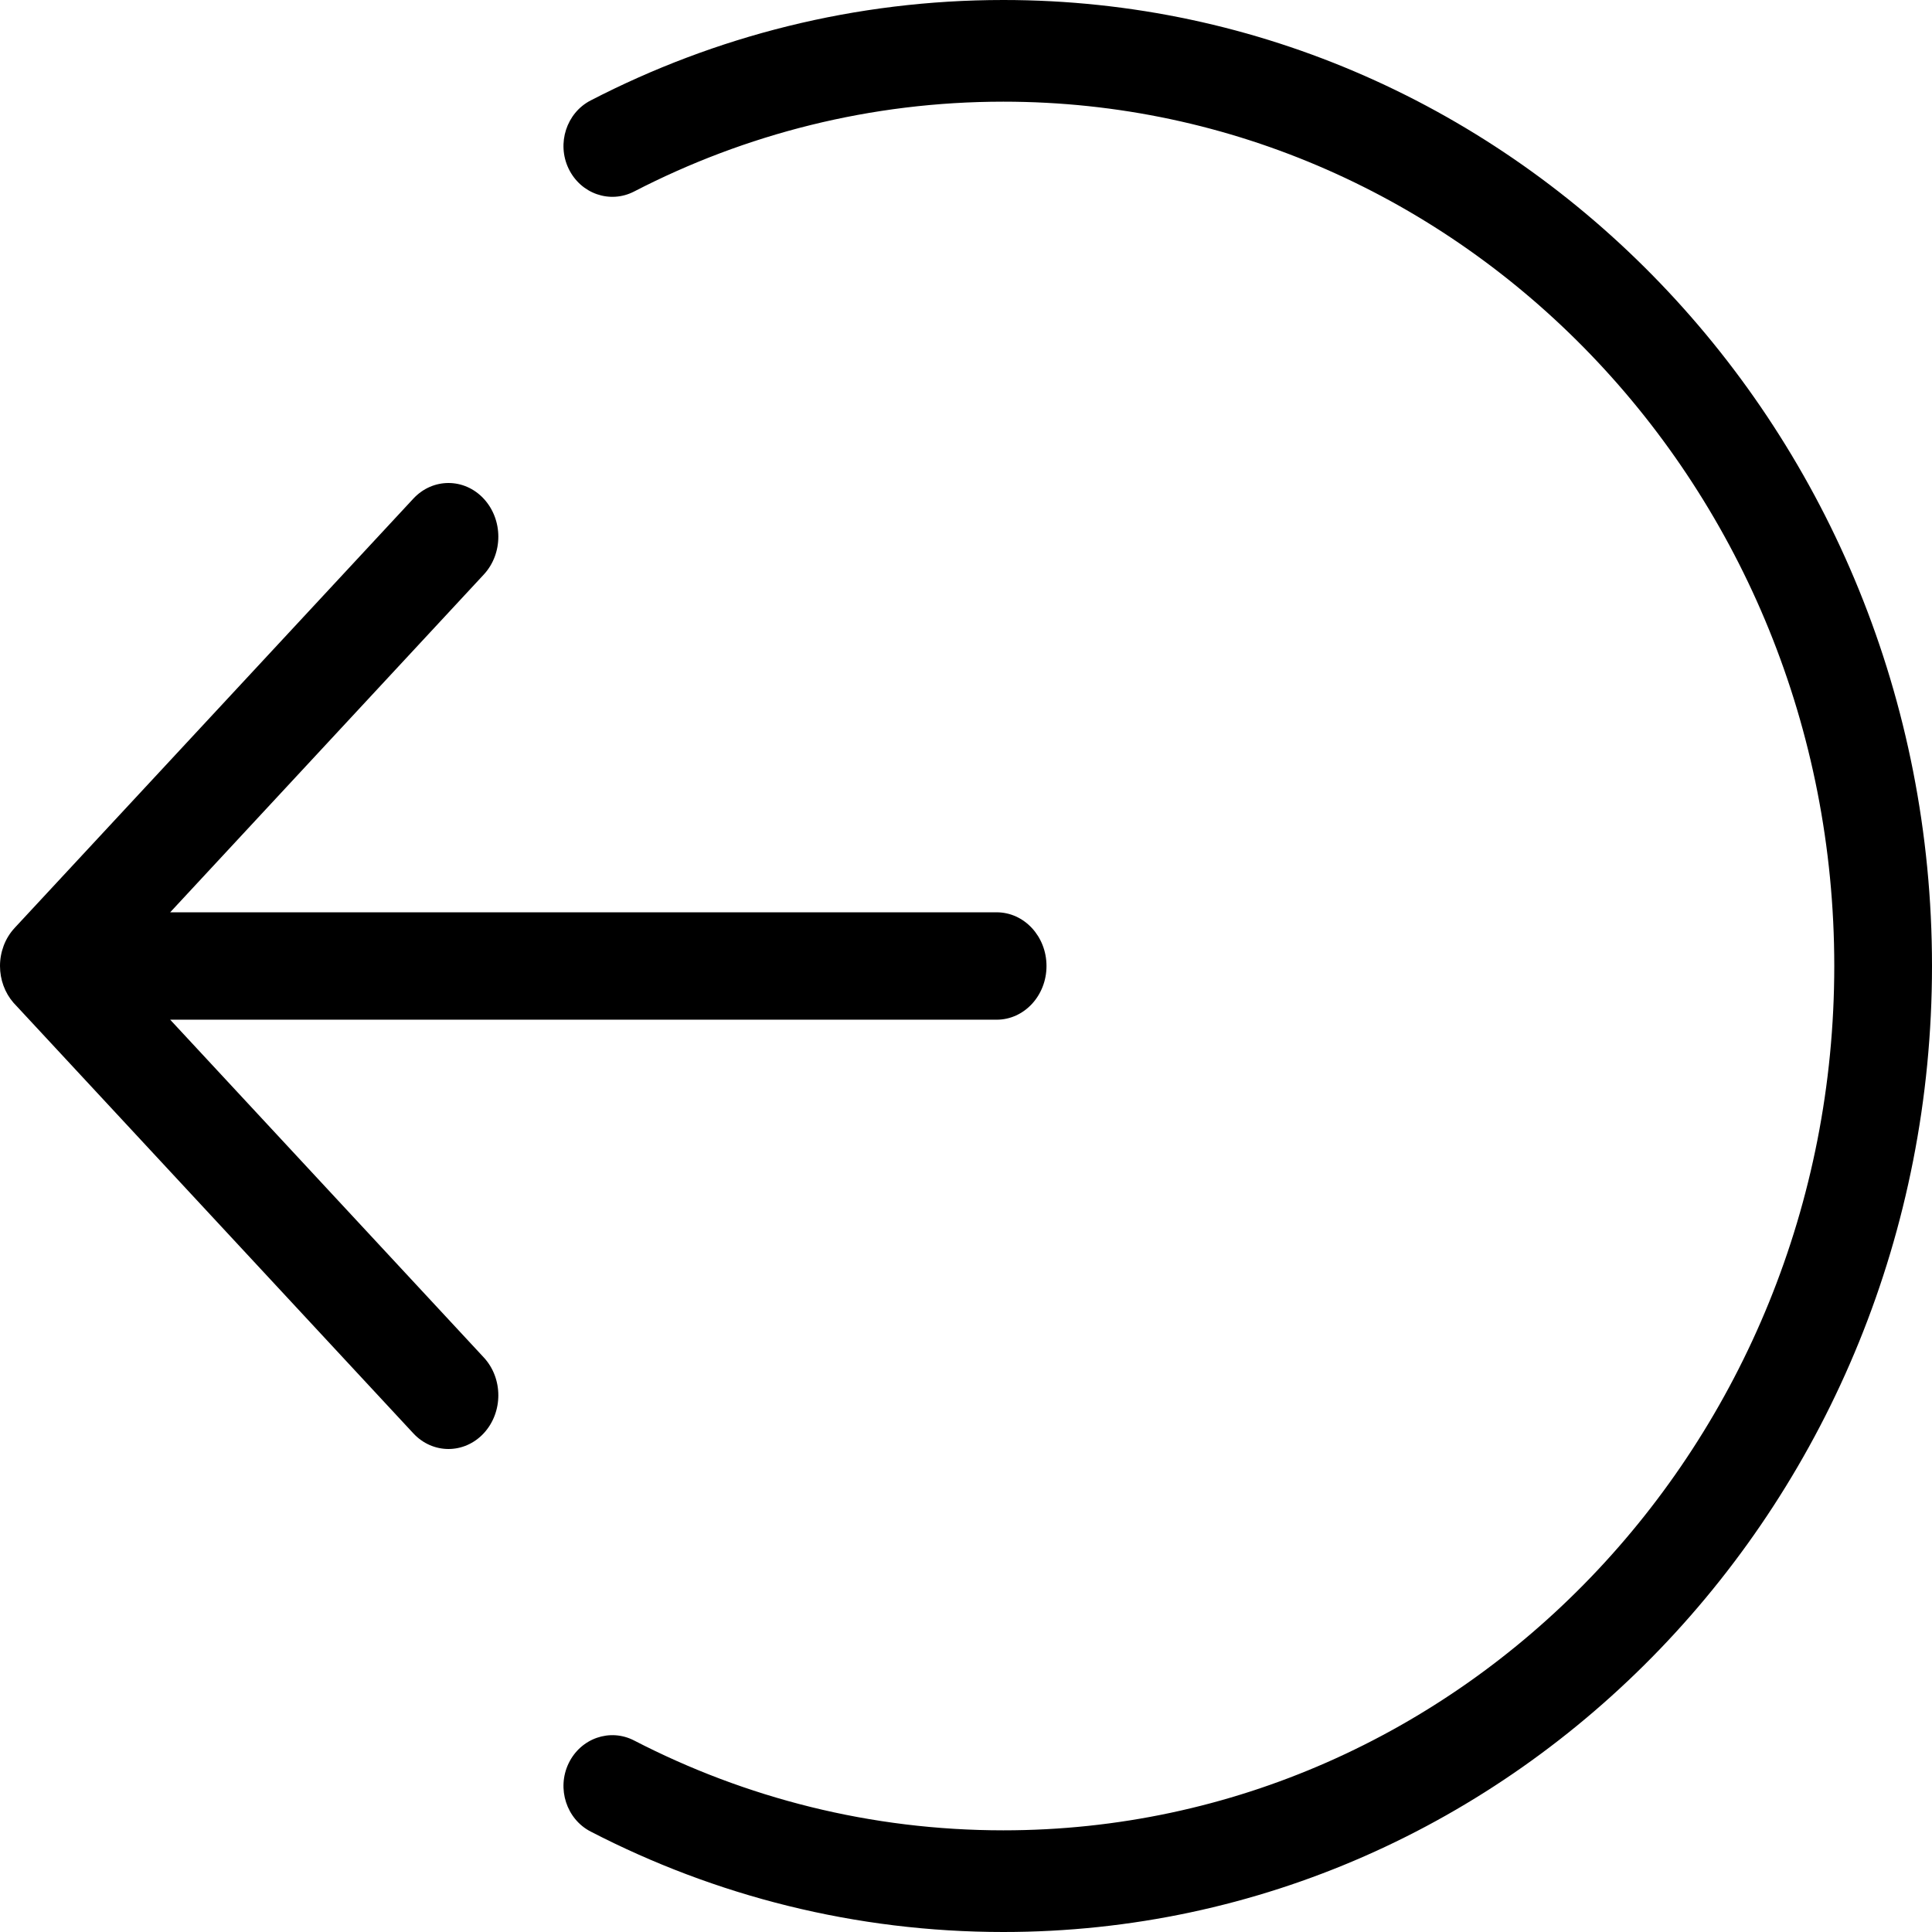
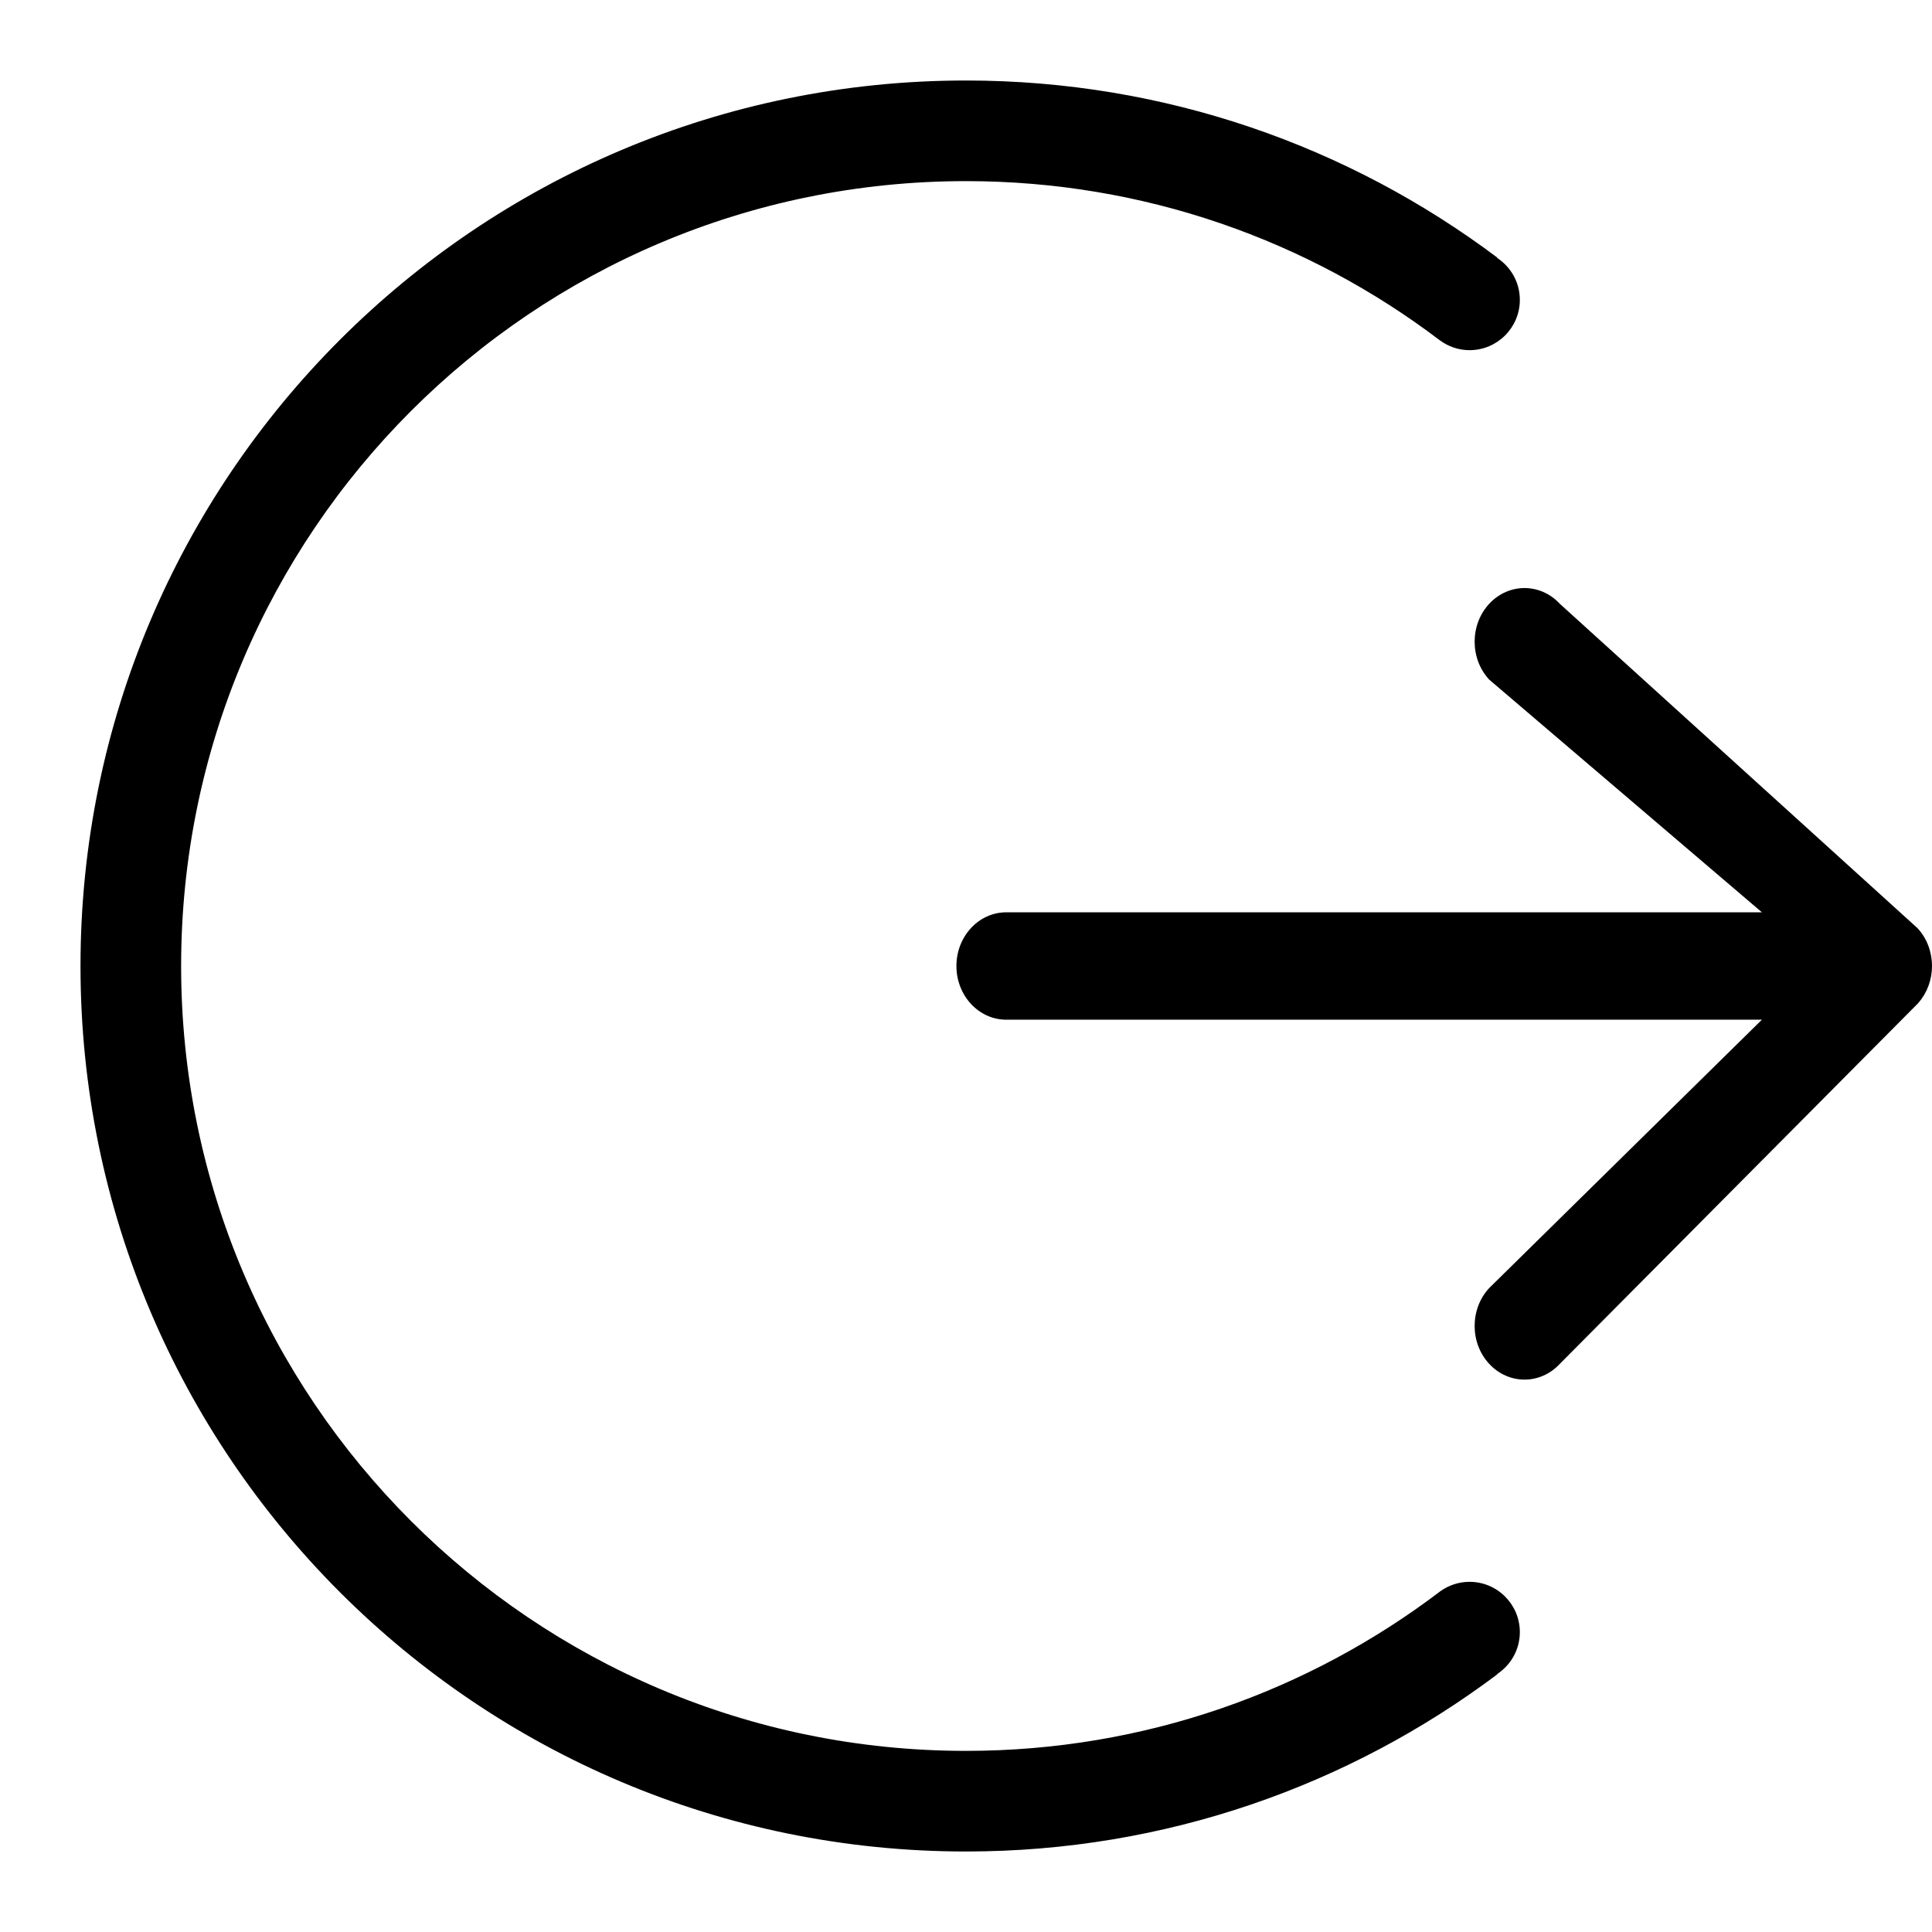
<svg xmlns="http://www.w3.org/2000/svg" width="24" height="24" viewBox="0 0 24 24" fill="none">
-   <path fill="currentColor" d="M22.786 12C22.786 17.93 18.165 22.737 12.464 22.737C10.816 22.737 9.259 22.335 7.877 21.621C7.577 21.466 7.213 21.593 7.063 21.906C6.914 22.218 7.037 22.597 7.337 22.752C8.882 23.551 10.624 24 12.464 24C18.835 24 24 18.627 24 12C24 5.373 18.835 0 12.464 0C10.624 0 8.882 0.449 7.337 1.248C7.037 1.403 6.914 1.782 7.063 2.094C7.213 2.407 7.577 2.534 7.877 2.379C9.259 1.665 10.816 1.263 12.464 1.263C18.165 1.263 22.786 6.07 22.786 12Z" />
-   <path fill="currentColor" d="M5.134 17.805C5.375 18.065 5.767 18.065 6.009 17.805C6.251 17.544 6.251 17.122 6.009 16.862L2.114 12.667H12.381C12.723 12.667 13 12.368 13 12C13 11.632 12.723 11.333 12.381 11.333H2.114L6.009 7.138C6.251 6.878 6.251 6.456 6.009 6.195C5.767 5.935 5.375 5.935 5.134 6.195L0.181 11.528C0.123 11.591 0.077 11.665 0.046 11.747C0.016 11.827 -8.2847e-05 11.913 7.24385e-07 12C-0 12.17 0.06 12.333 0.168 12.457L0.183 12.473L5.134 17.805Z" />
+   <g fill="currentColor">
+     <path d="M12 1C14.476 1 16.761 1.819 18.6 3.2L18.597 3.203C18.767 3.315 18.88 3.506 18.88 3.725C18.88 4.07 18.6 4.35 18.255 4.35C18.117 4.35 17.991 4.304 17.888 4.229C16.252 2.987 14.212 2.25 12 2.25C6.615 2.25 2.25 6.615 2.25 12C2.25 17.385 6.615 21.75 12 21.75C14.216 21.75 16.258 21.01 17.895 19.765C17.997 19.693 18.121 19.65 18.255 19.65C18.6 19.65 18.88 19.93 18.88 20.275C18.88 20.494 18.767 20.684 18.598 20.796L18.6 20.799C16.761 22.18 14.477 23 12 23C5.925 23 1 18.075 1 12C1 5.925 5.925 1 12 1Z" />
+     <path d="M19.376 16.943C19.134 17.203 18.742 17.203 18.5 16.943C18.258 16.683 18.258 16.26 18.5 16L21.887 12.667H12.5C12.158 12.667 11.881 12.368 11.881 12C11.881 11.632 12.158 11.333 12.5 11.333H21.887L18.5 8.443C18.258 8.183 18.258 7.76 18.5 7.5C18.742 7.24 19.134 7.24 19.376 7.5L23.819 11.529C23.877 11.591 23.923 11.665 23.954 11.747C23.984 11.827 24 11.913 24 12C24 12.17 23.94 12.333 23.832 12.457L23.817 12.473L19.376 16.943Z" />
+   </g>
</svg>
